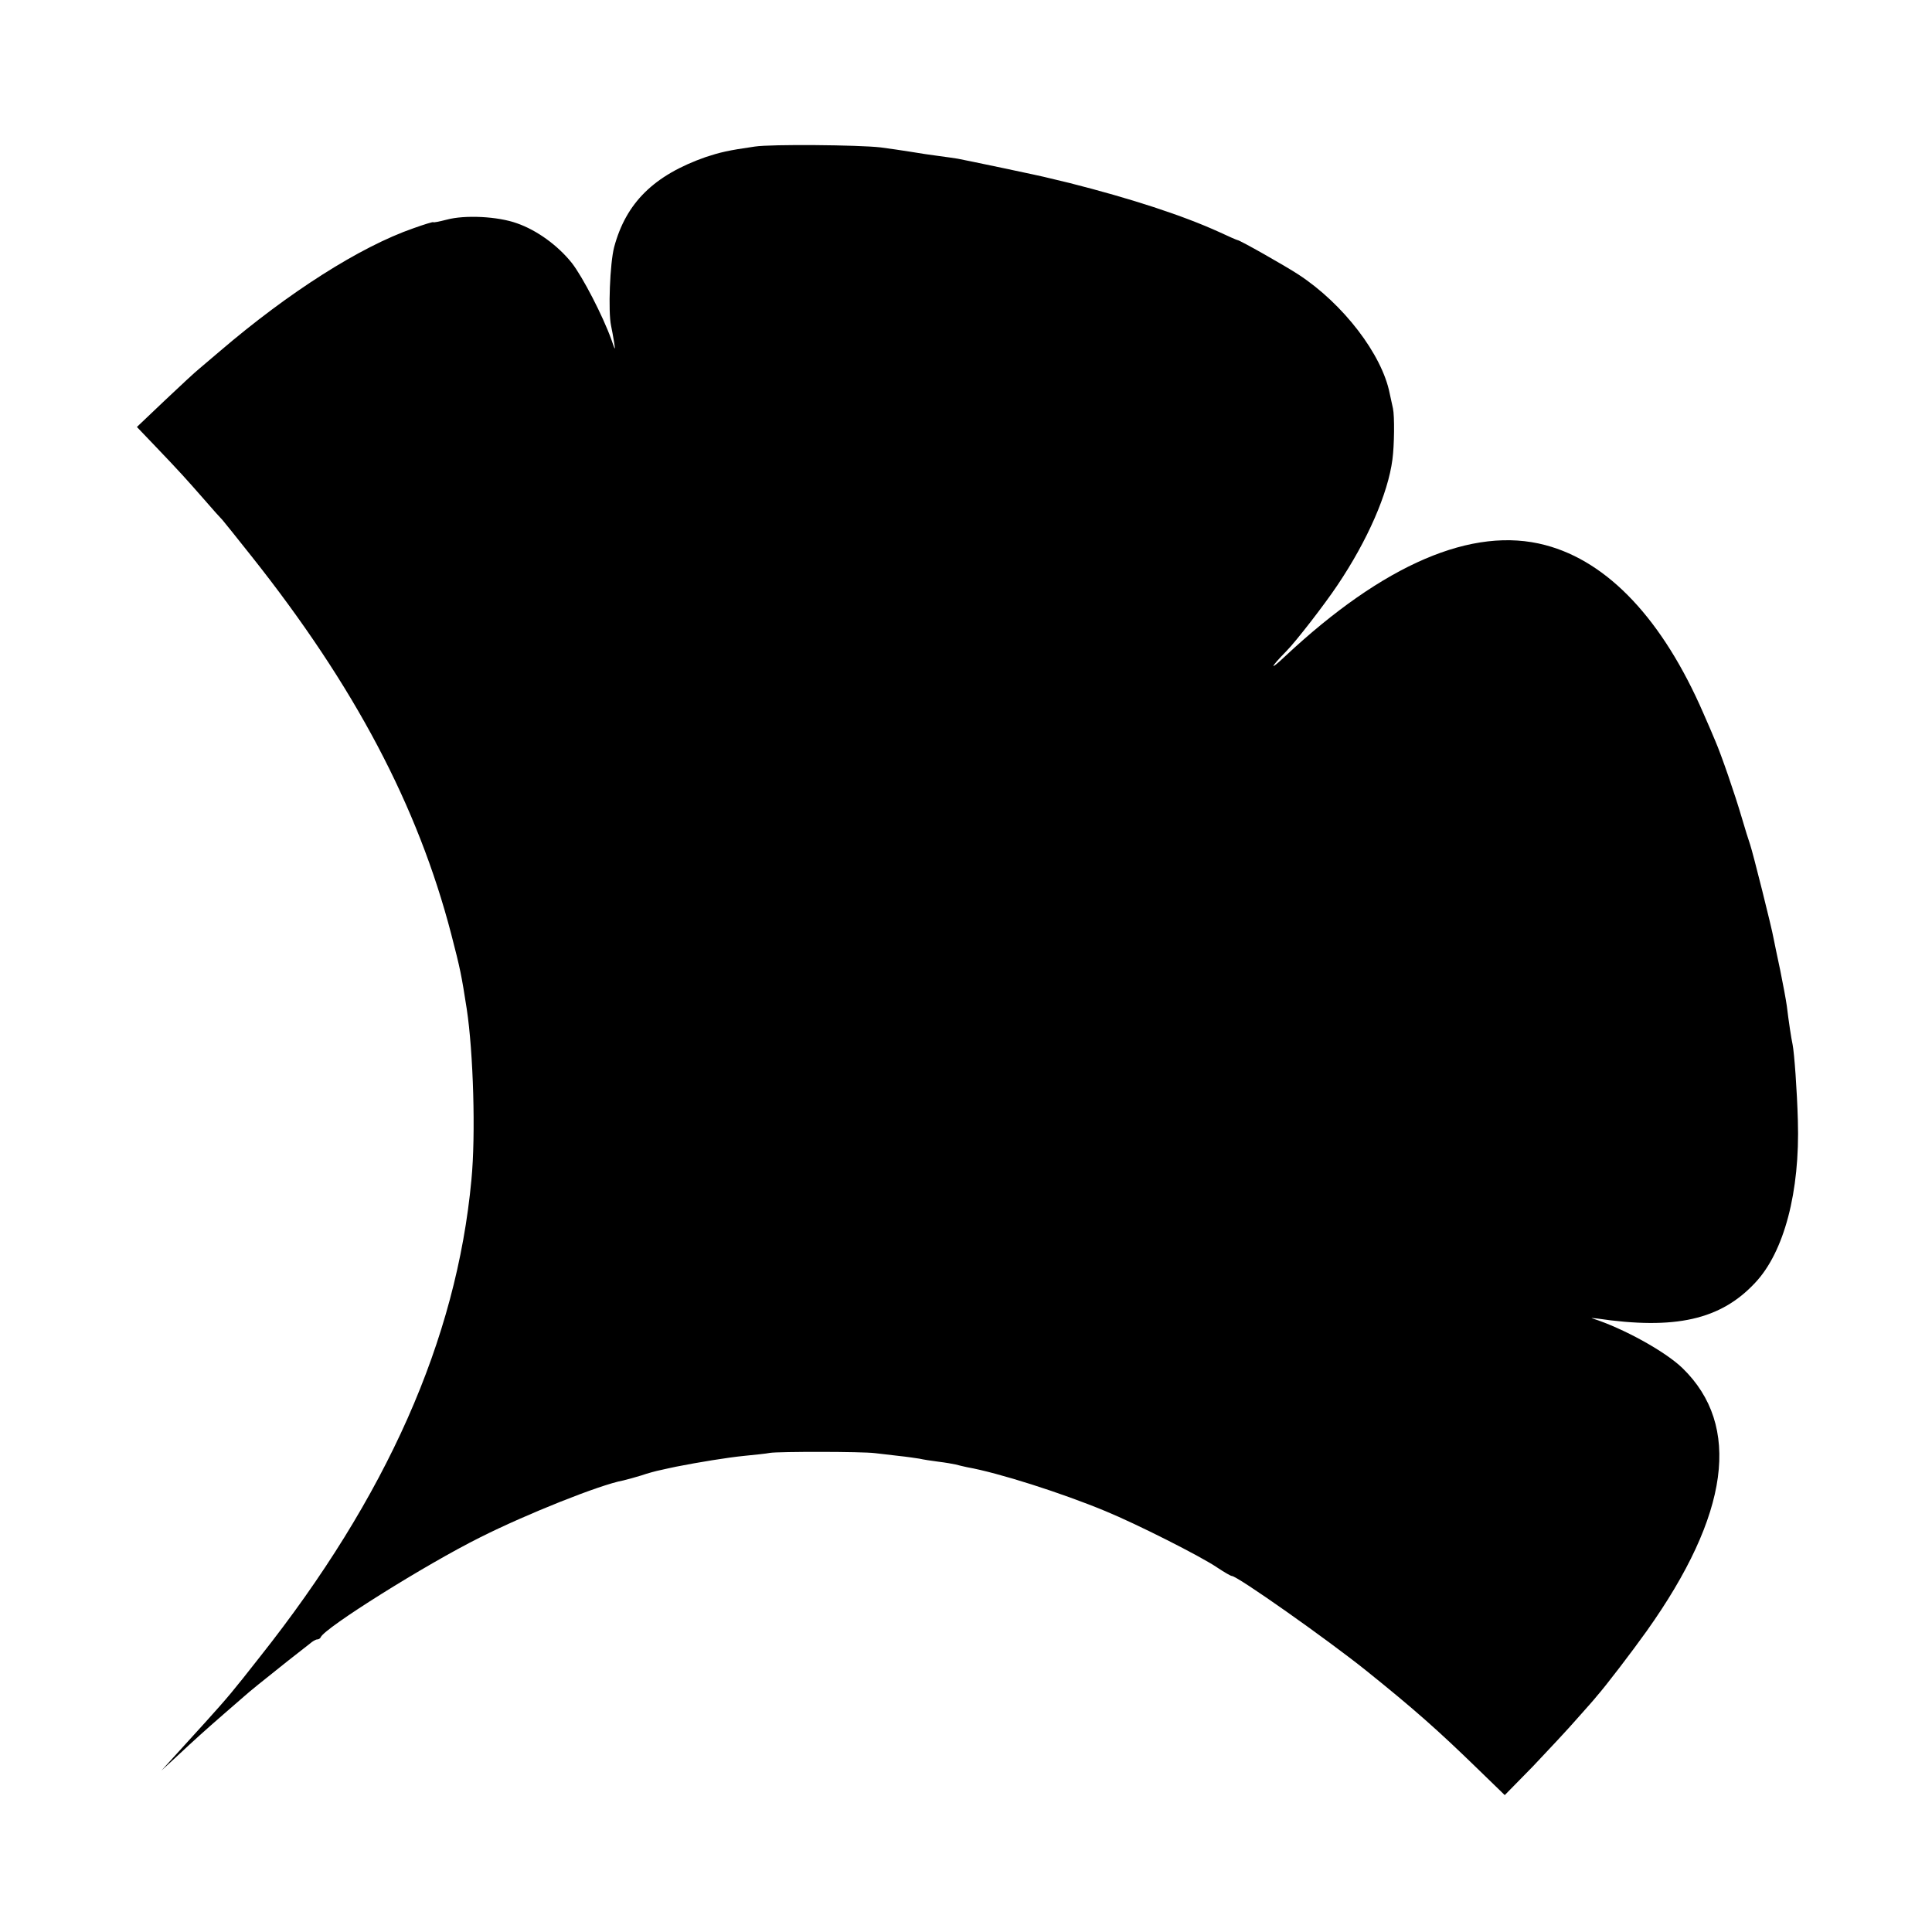
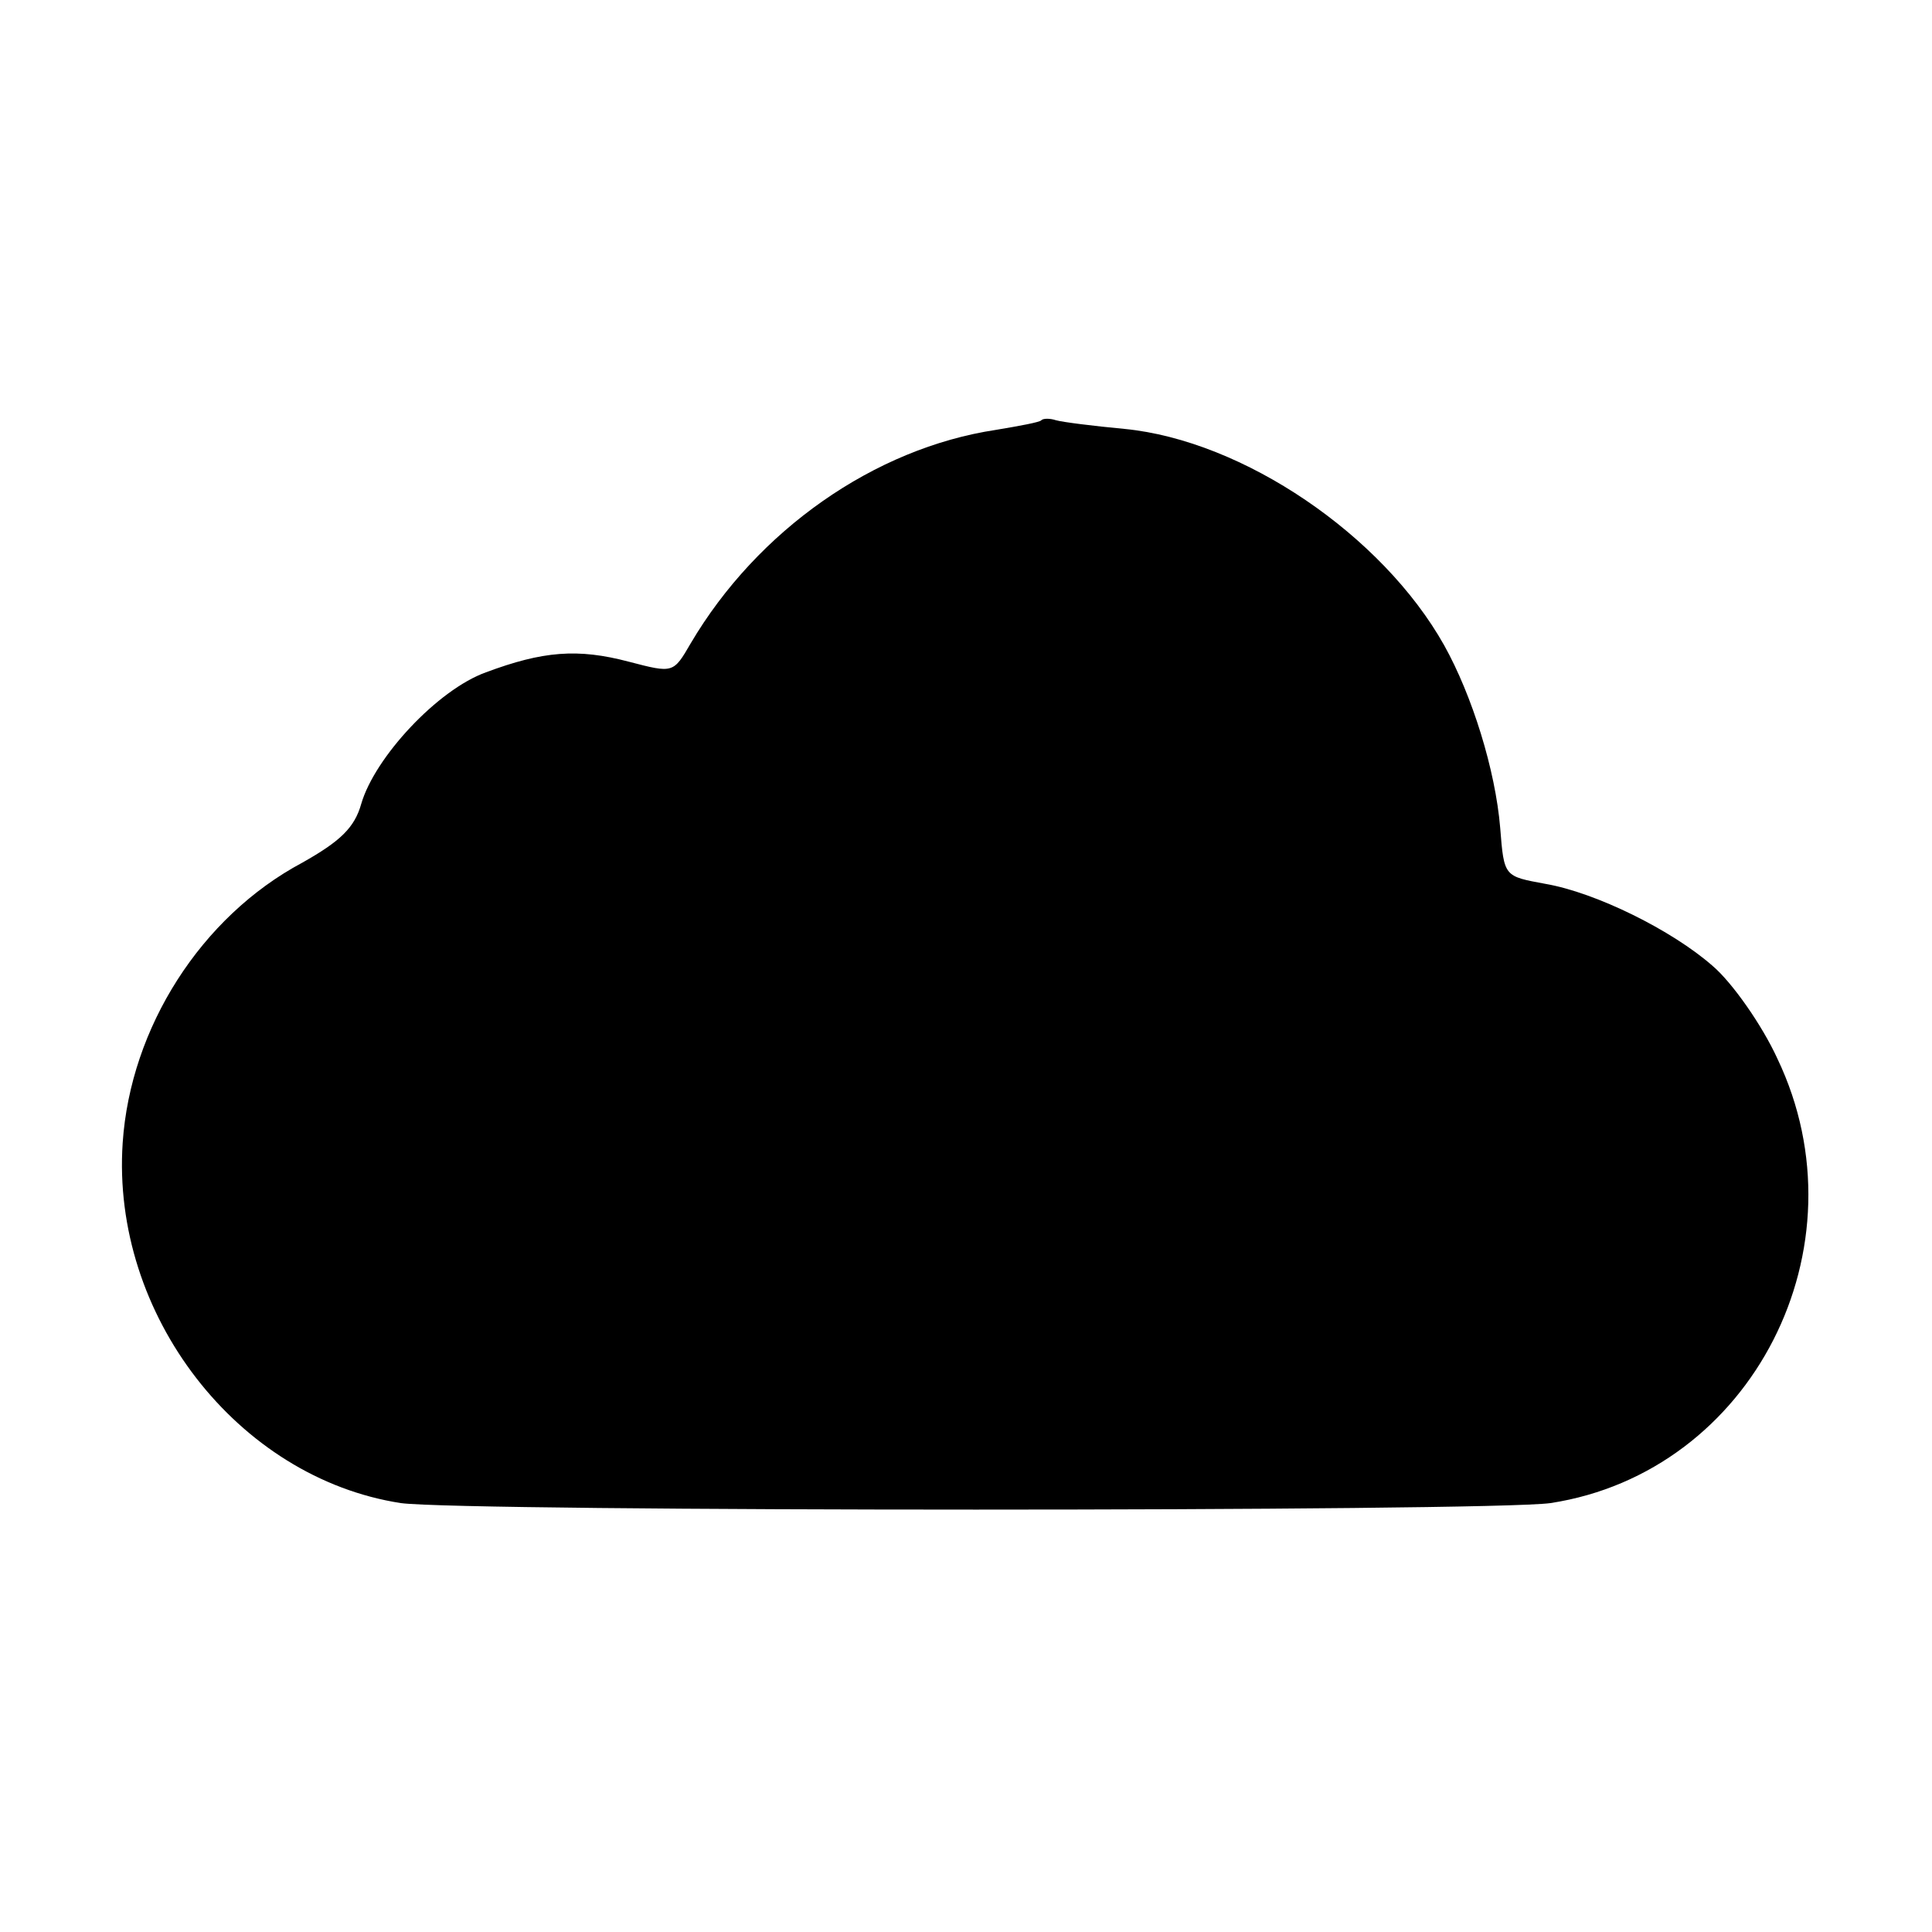
- <svg xmlns="http://www.w3.org/2000/svg" version="1.0" width="700pt" height="700pt" viewBox="0 0 700 700" preserveAspectRatio="xMidYMid meet">
-   <g transform="translate(0,700) scale(0.1,-0.1)" fill="#000000" stroke="none">
-     <path d="M2735 6469 c-98 -14 -126 -21 -178 -38 -188 -66 -289 -166 -332 -327 -15 -58 -22 -232 -11 -284 3 -14 8 -41 11 -60 5 -32 4 -31 -10 10 -31 86 -104 227 -143 277 -51 64 -127 119 -199 144 -69 25 -189 31 -255 13 -27 -7 -48 -11 -48 -9 0 2 -33 -8 -72 -22 -193 -67 -452 -232 -702 -446 -27 -23 -60 -51 -73 -62 -14 -11 -70 -63 -126 -116 l-101 -96 66 -69 c90 -94 114 -121 178 -194 30 -35 60 -68 66 -74 5 -6 53 -65 105 -131 374 -471 603 -905 724 -1370 33 -127 37 -148 56 -270 24 -157 33 -457 17 -620 -54 -579 -307 -1149 -767 -1729 -98 -125 -114 -144 -196 -235 -54 -59 -60 -66 -120 -132 l-40 -44 50 46 c76 71 104 96 175 158 36 31 70 61 76 66 14 13 72 60 154 125 36 28 73 57 83 65 9 8 21 15 26 15 5 0 11 3 13 8 14 34 381 264 578 362 167 84 435 191 518 206 13 3 42 11 65 18 23 8 56 17 72 20 17 4 41 9 55 12 81 16 185 33 245 39 39 4 81 8 95 11 32 5 334 5 380 -1 19 -2 58 -7 86 -10 29 -3 62 -8 75 -10 13 -3 44 -8 69 -11 25 -3 53 -8 62 -10 10 -3 29 -7 42 -10 113 -20 342 -93 501 -159 112 -46 346 -164 406 -205 24 -16 48 -30 52 -30 20 0 346 -230 487 -343 173 -139 259 -215 403 -355 l99 -96 102 104 c55 58 128 136 161 174 33 37 65 73 70 80 32 36 129 163 181 236 301 423 344 745 130 953 -63 61 -216 145 -326 180 -8 2 -1 2 15 0 284 -42 449 -5 574 129 105 111 163 330 155 588 -3 110 -13 245 -19 275 -5 23 -14 82 -21 140 -3 22 -14 81 -24 130 -11 50 -21 101 -24 115 -6 36 -75 311 -85 340 -5 14 -19 59 -31 100 -24 82 -74 227 -95 275 -7 17 -26 62 -43 100 -147 339 -345 550 -573 610 -263 70 -586 -69 -944 -404 -57 -54 -54 -41 5 19 35 35 140 171 186 240 109 162 183 332 199 455 7 51 8 158 2 185 -2 8 -7 33 -12 55 -28 141 -168 324 -330 430 -47 31 -213 125 -221 125 -2 0 -32 13 -66 29 -134 61 -322 122 -543 178 -33 8 -67 16 -75 18 -25 7 -303 65 -330 70 -14 2 -45 7 -70 10 -25 3 -70 10 -100 15 -30 5 -80 12 -110 16 -79 9 -396 12 -455 3z" />
+ <svg xmlns="http://www.w3.org/2000/svg" version="1.0" width="200pt" height="200pt" viewBox="0 0 200 200" preserveAspectRatio="xMidYMid meet">
+   <g transform="translate(0,200) scale(0.1,-0.1)" fill="#000000" stroke="none">
+     <path d="M1078 1565 c-1 -2 -23 -6 -47 -10 -126 -19 -247 -104 -316 -221 -18 -31 -18 -31 -64 -19 -53 14 -89 11 -148 -11 -50 -18 -115 -88 -129 -136 -7 -25 -22 -39 -61 -61 -105 -56 -178 -171 -186 -290 -12 -178 119 -347 288 -373 66 -9 1125 -9 1190 0 209 32 328 265 235 460 -16 35 -47 79 -67 96 -42 37 -121 76 -173 85 -43 8 -43 7 -47 58 -5 60 -29 137 -58 189 -64 114 -208 212 -331 224 -32 3 -64 7 -71 9 -6 2 -13 2 -15 0z" />
  </g>
</svg>
